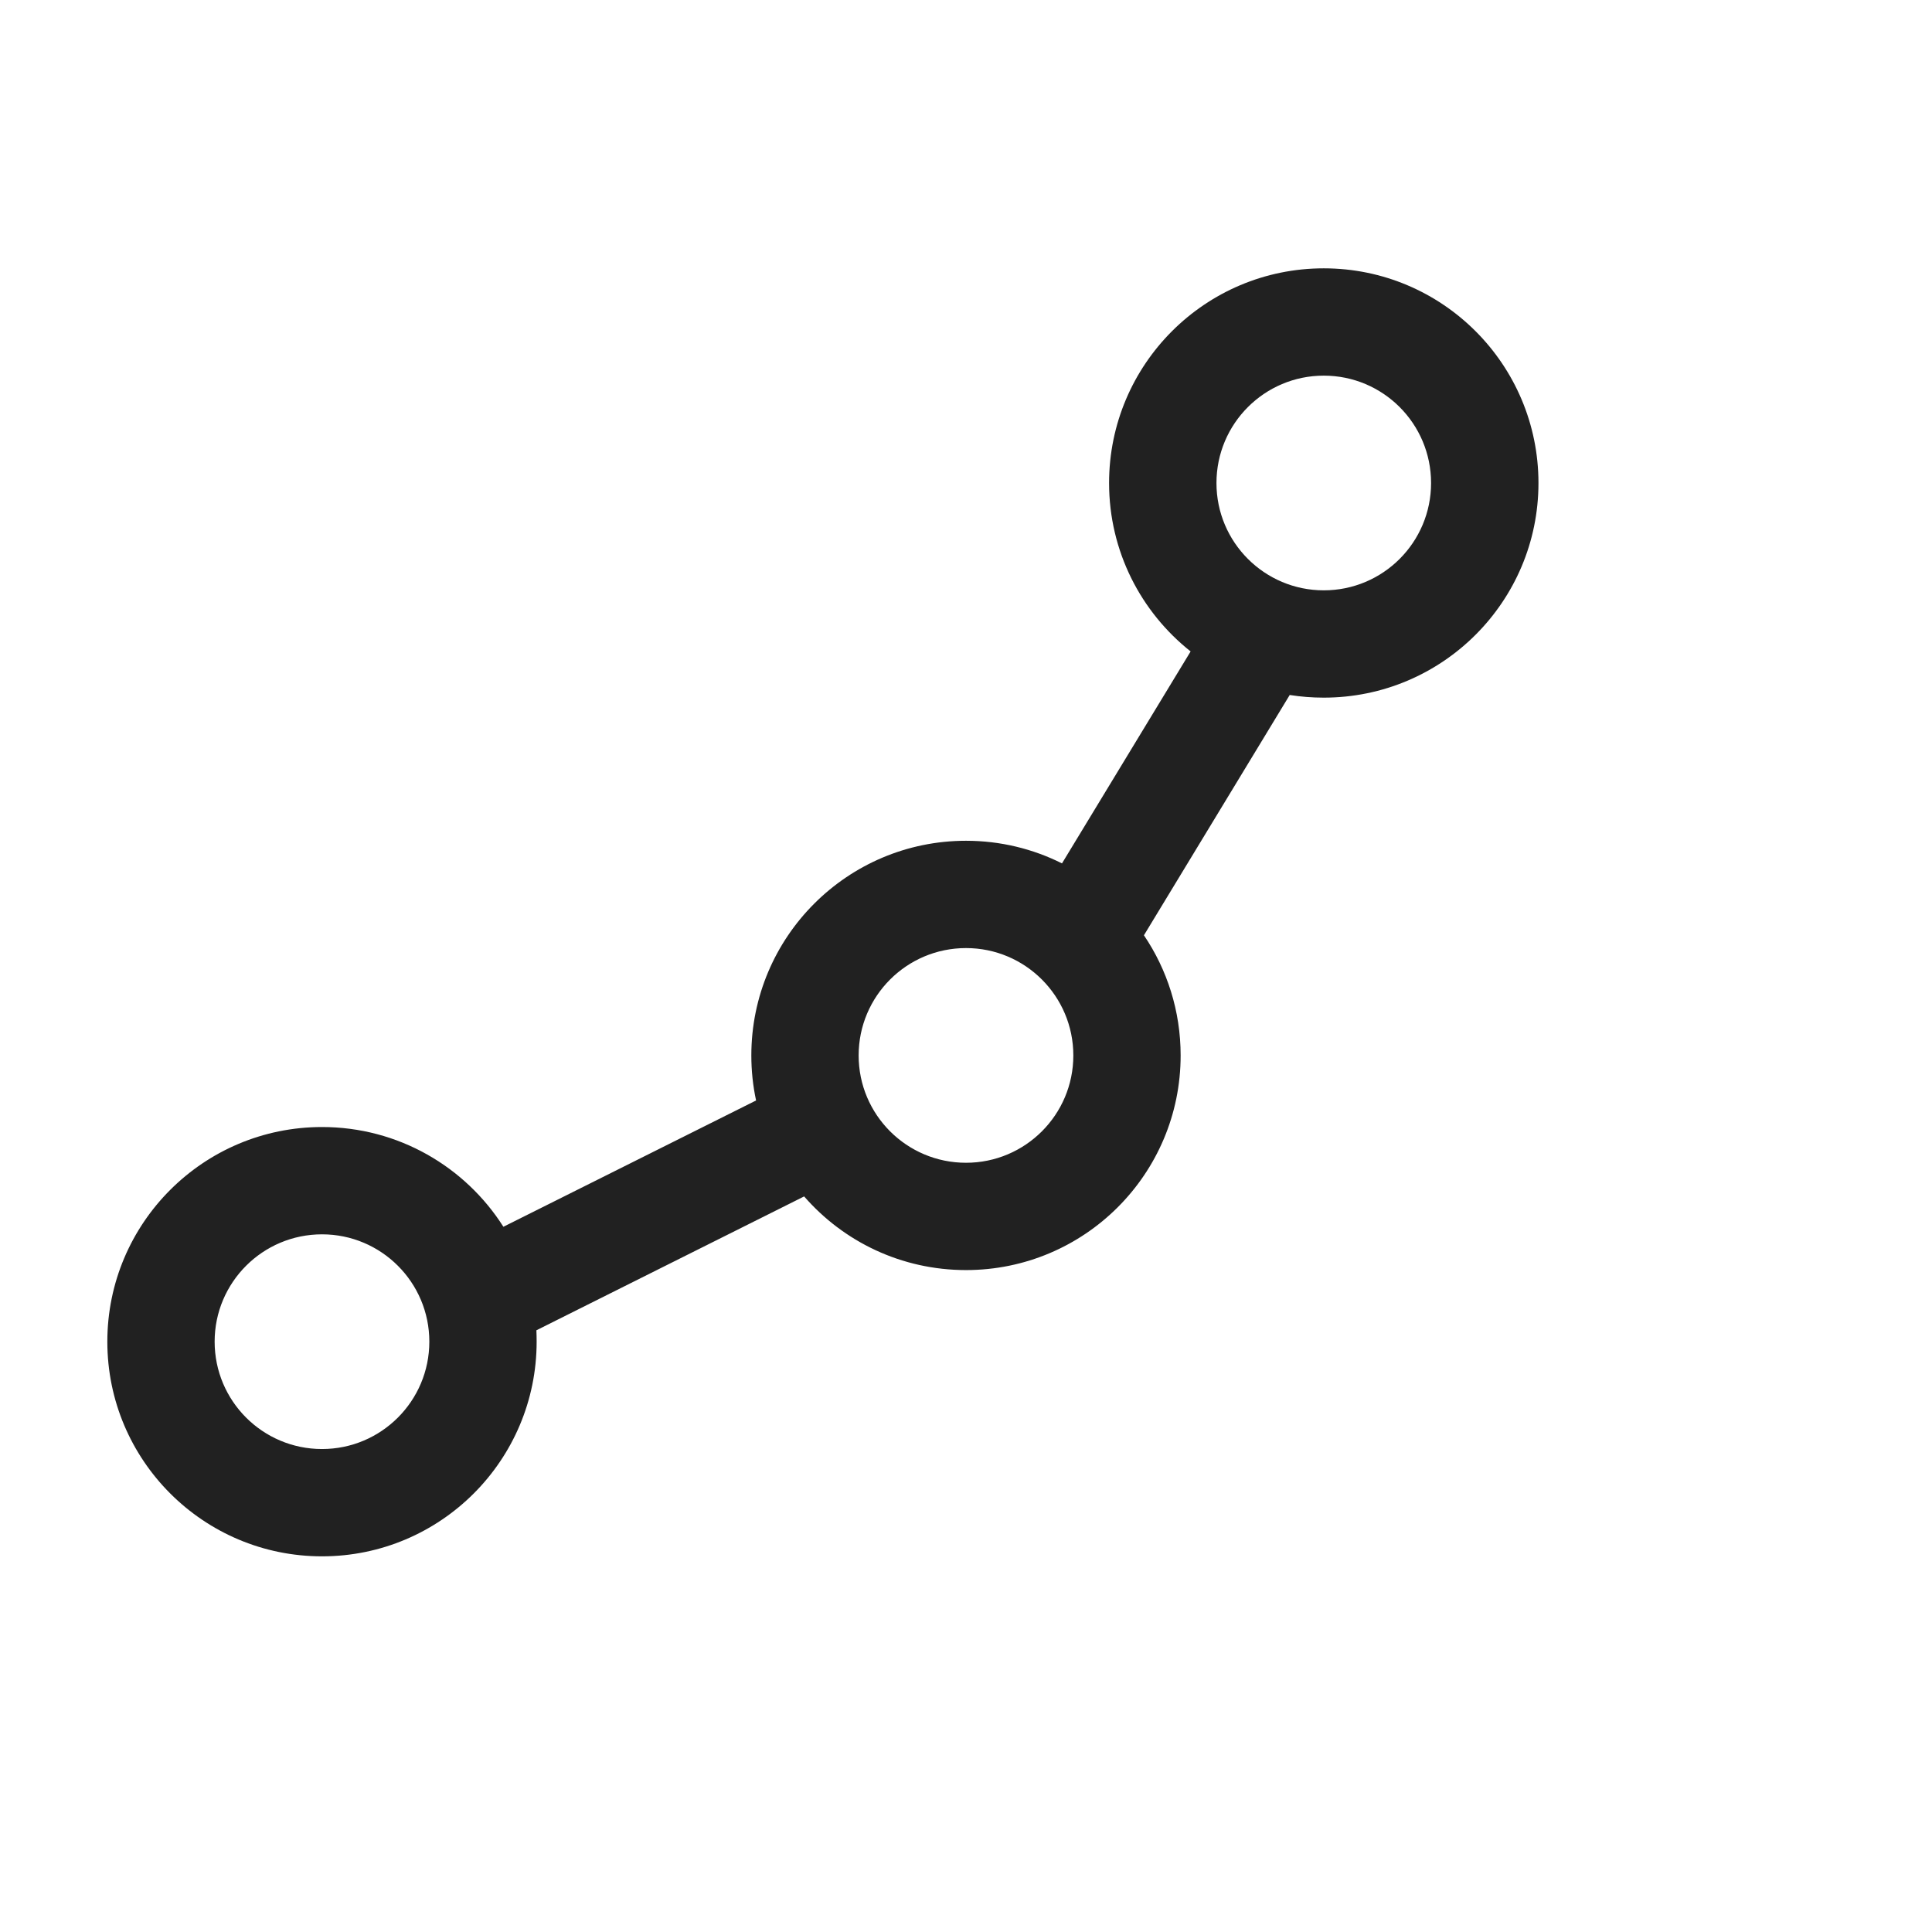
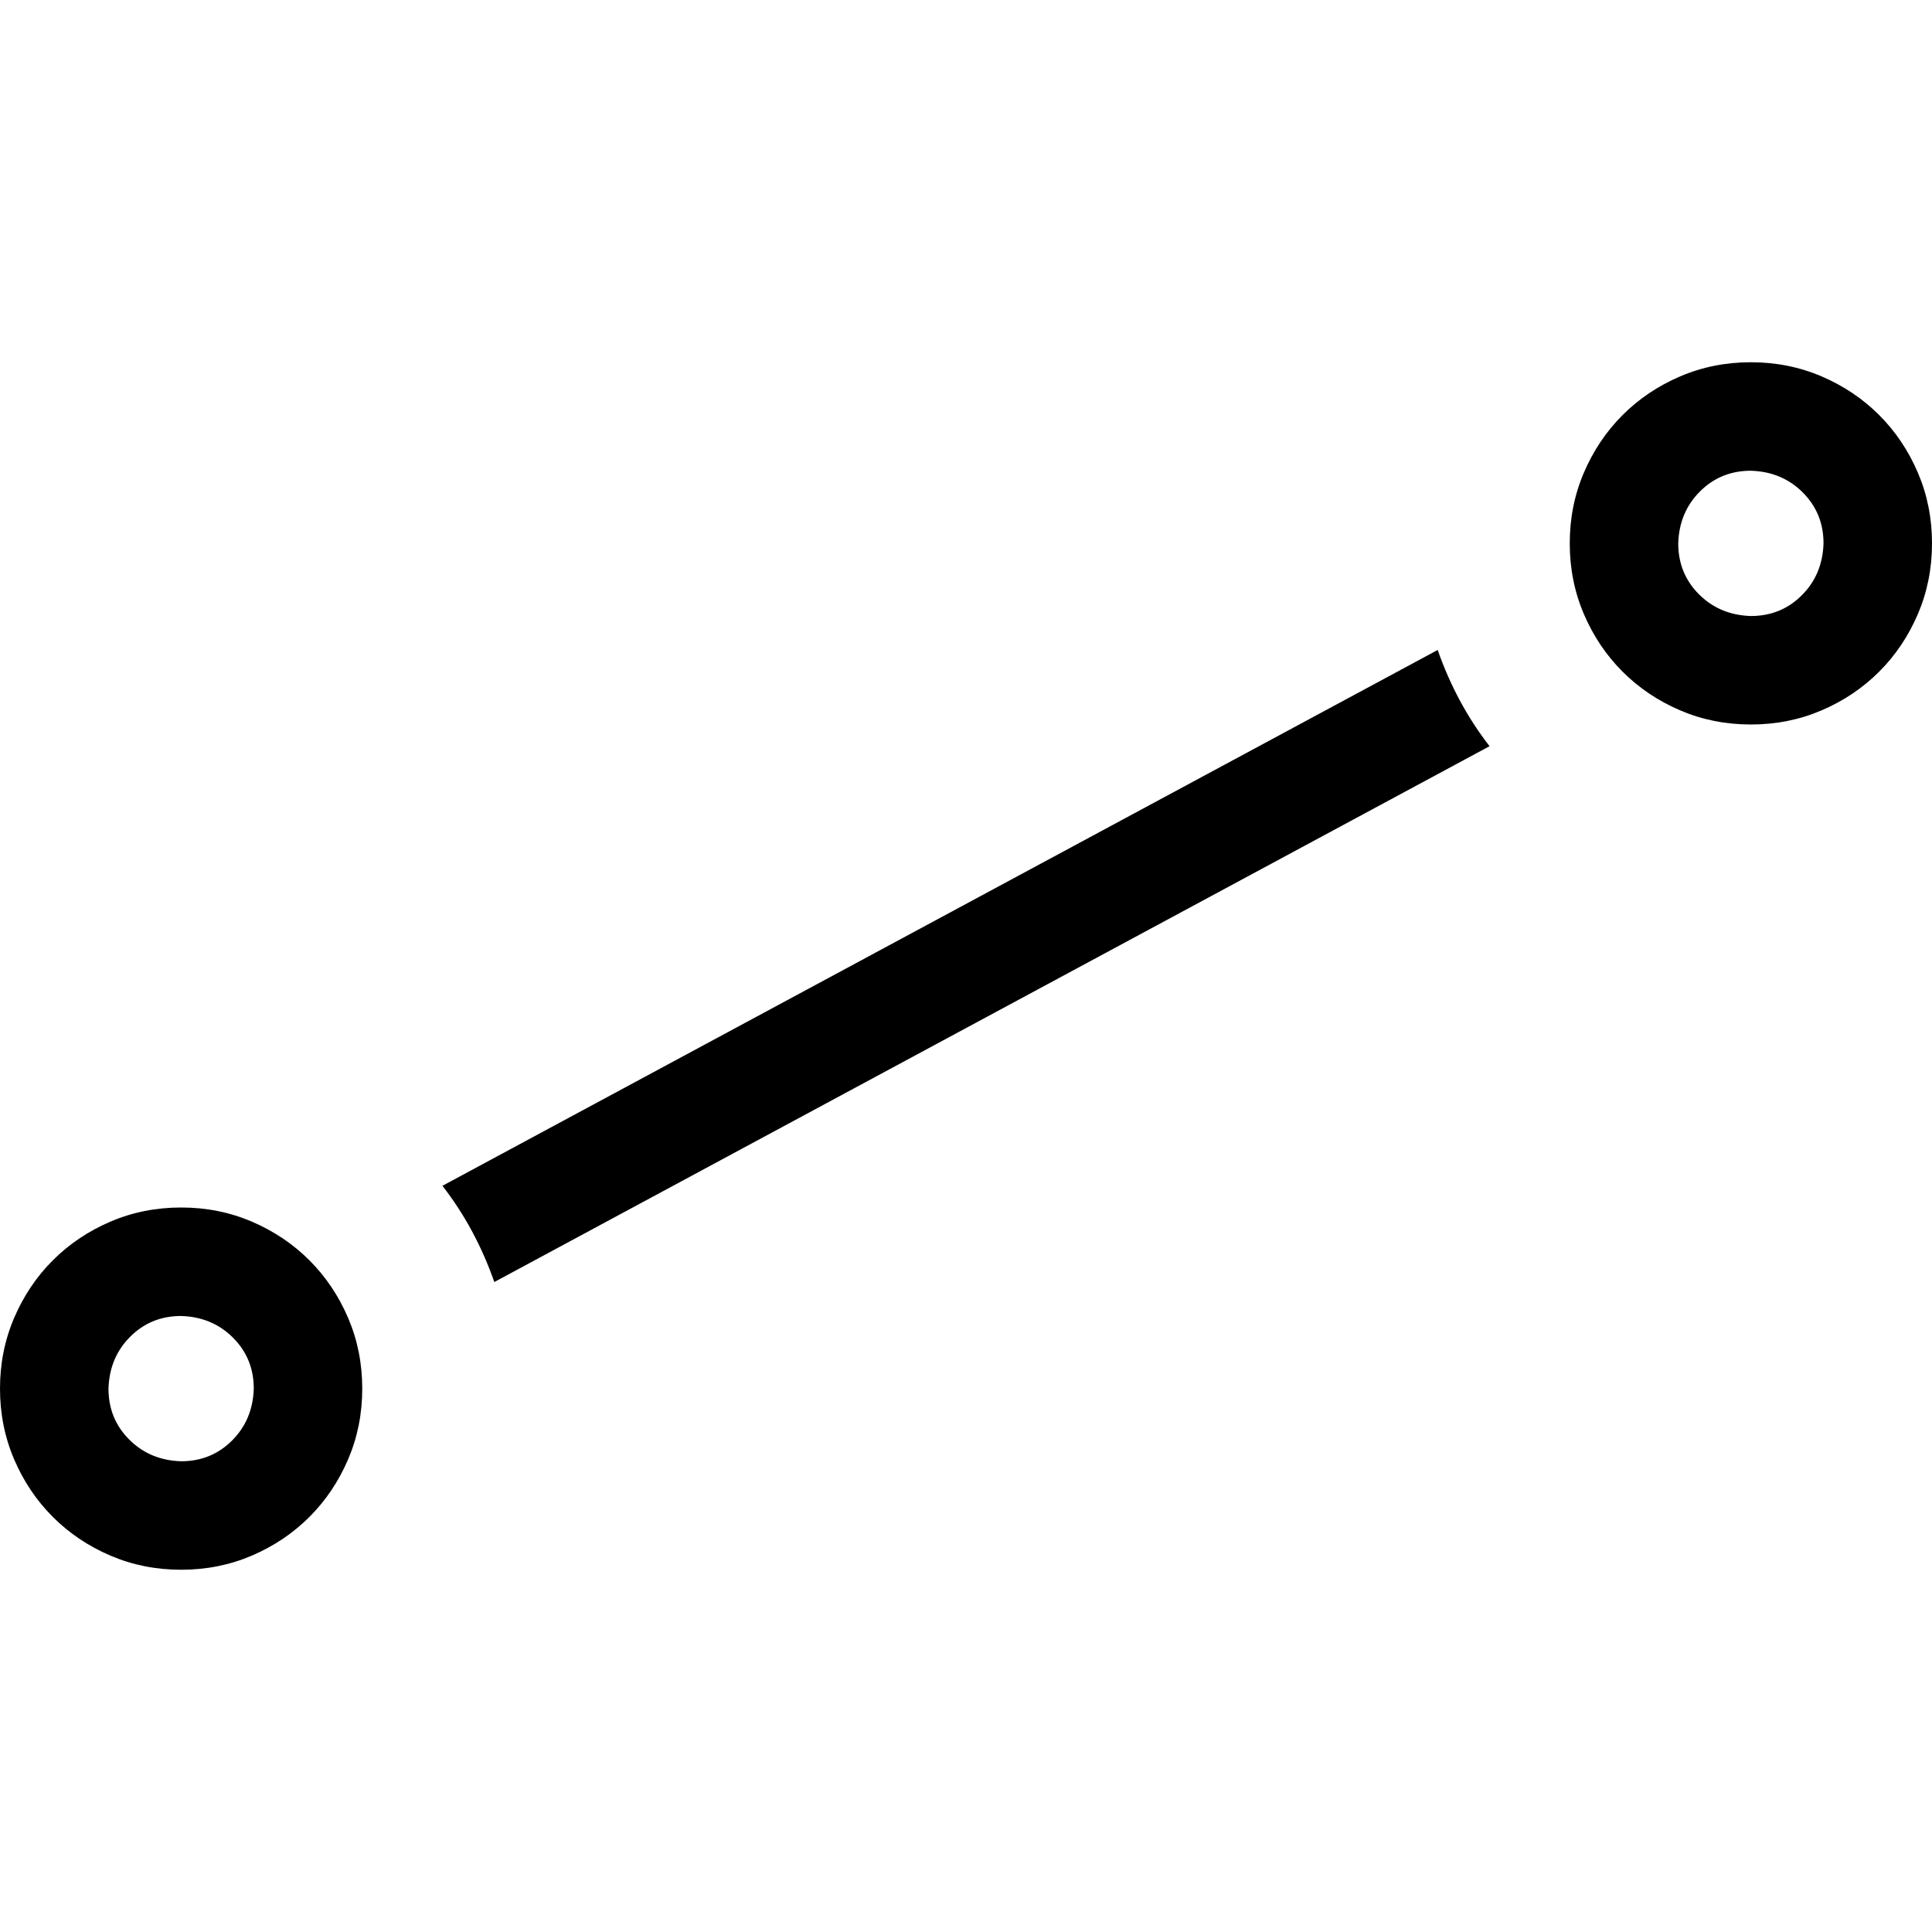
- <svg xmlns="http://www.w3.org/2000/svg" width="32" height="32" viewBox="0 0 18 16" fill="none">
-   <path fill-rule="evenodd" clip-rule="evenodd" transform="translate(1, 1.5) scale(0.75)" d="M15.111 1.333C14.375 1.333 13.778 1.93 13.778 2.667C13.778 3.403 14.375 4 15.111 4C15.848 4 16.444 3.403 16.444 2.667C16.444 1.93 15.848 1.333 15.111 1.333ZM12.444 2.667C12.444 1.194 13.638 0 15.111 0C16.584 0 17.778 1.194 17.778 2.667C17.778 4.139 16.584 5.333 15.111 5.333C14.967 5.333 14.826 5.322 14.688 5.3L12.877 8.285C13.165 8.711 13.333 9.225 13.333 9.778C13.333 11.251 12.139 12.444 10.667 12.444C9.864 12.444 9.144 12.09 8.656 11.529L5.33 13.192C5.332 13.239 5.333 13.286 5.333 13.333C5.333 14.806 4.139 16 2.667 16C1.194 16 0 14.806 0 13.333C0 11.861 1.194 10.667 2.667 10.667C3.614 10.667 4.447 11.161 4.92 11.906L8.059 10.337C8.02 10.156 8 9.969 8 9.778C8 8.305 9.194 7.111 10.667 7.111C11.095 7.111 11.5 7.212 11.859 7.392L13.457 4.759C12.84 4.27 12.444 3.515 12.444 2.667ZM10.667 8.444C9.93 8.444 9.333 9.041 9.333 9.778C9.333 10.514 9.93 11.111 10.667 11.111C11.403 11.111 12 10.514 12 9.778C12 9.041 11.403 8.444 10.667 8.444ZM2.667 12C1.93 12 1.333 12.597 1.333 13.333C1.333 14.07 1.93 14.667 2.667 14.667C3.403 14.667 4 14.07 4 13.333C4 12.597 3.403 12 2.667 12Z" fill="#212121" />
+ <svg xmlns="http://www.w3.org/2000/svg" viewBox="0 0 2048 2048" width="2048" height="2048">
+   <path d="M192 1280q40 0 75 15t61 41 41 61 15 75q0 40-15 75t-41 61-61 41-75 15q-40 0-75-15t-61-41-41-61-15-75q0-40 15-75t41-61 61-41 75-15zm0 269q32 0 54-22t23-55q0-32-22-54t-55-23q-32 0-54 22t-23 55q0 32 22 54t55 23zM1856 384q40 0 75 15t61 41 41 61 15 75q0 40-15 75t-41 61-61 41-75 15q-40 0-75-15t-61-41-41-61-15-75q0-40 15-75t41-61 61-41 75-15zm0 269q32 0 54-22t23-55q0-32-22-54t-55-23q-32 0-54 22t-23 55q0 32 22 54t55 23zM469 1257l1055-568q20 57 55 102L524 1359q-20-57-55-102z" />
</svg>
